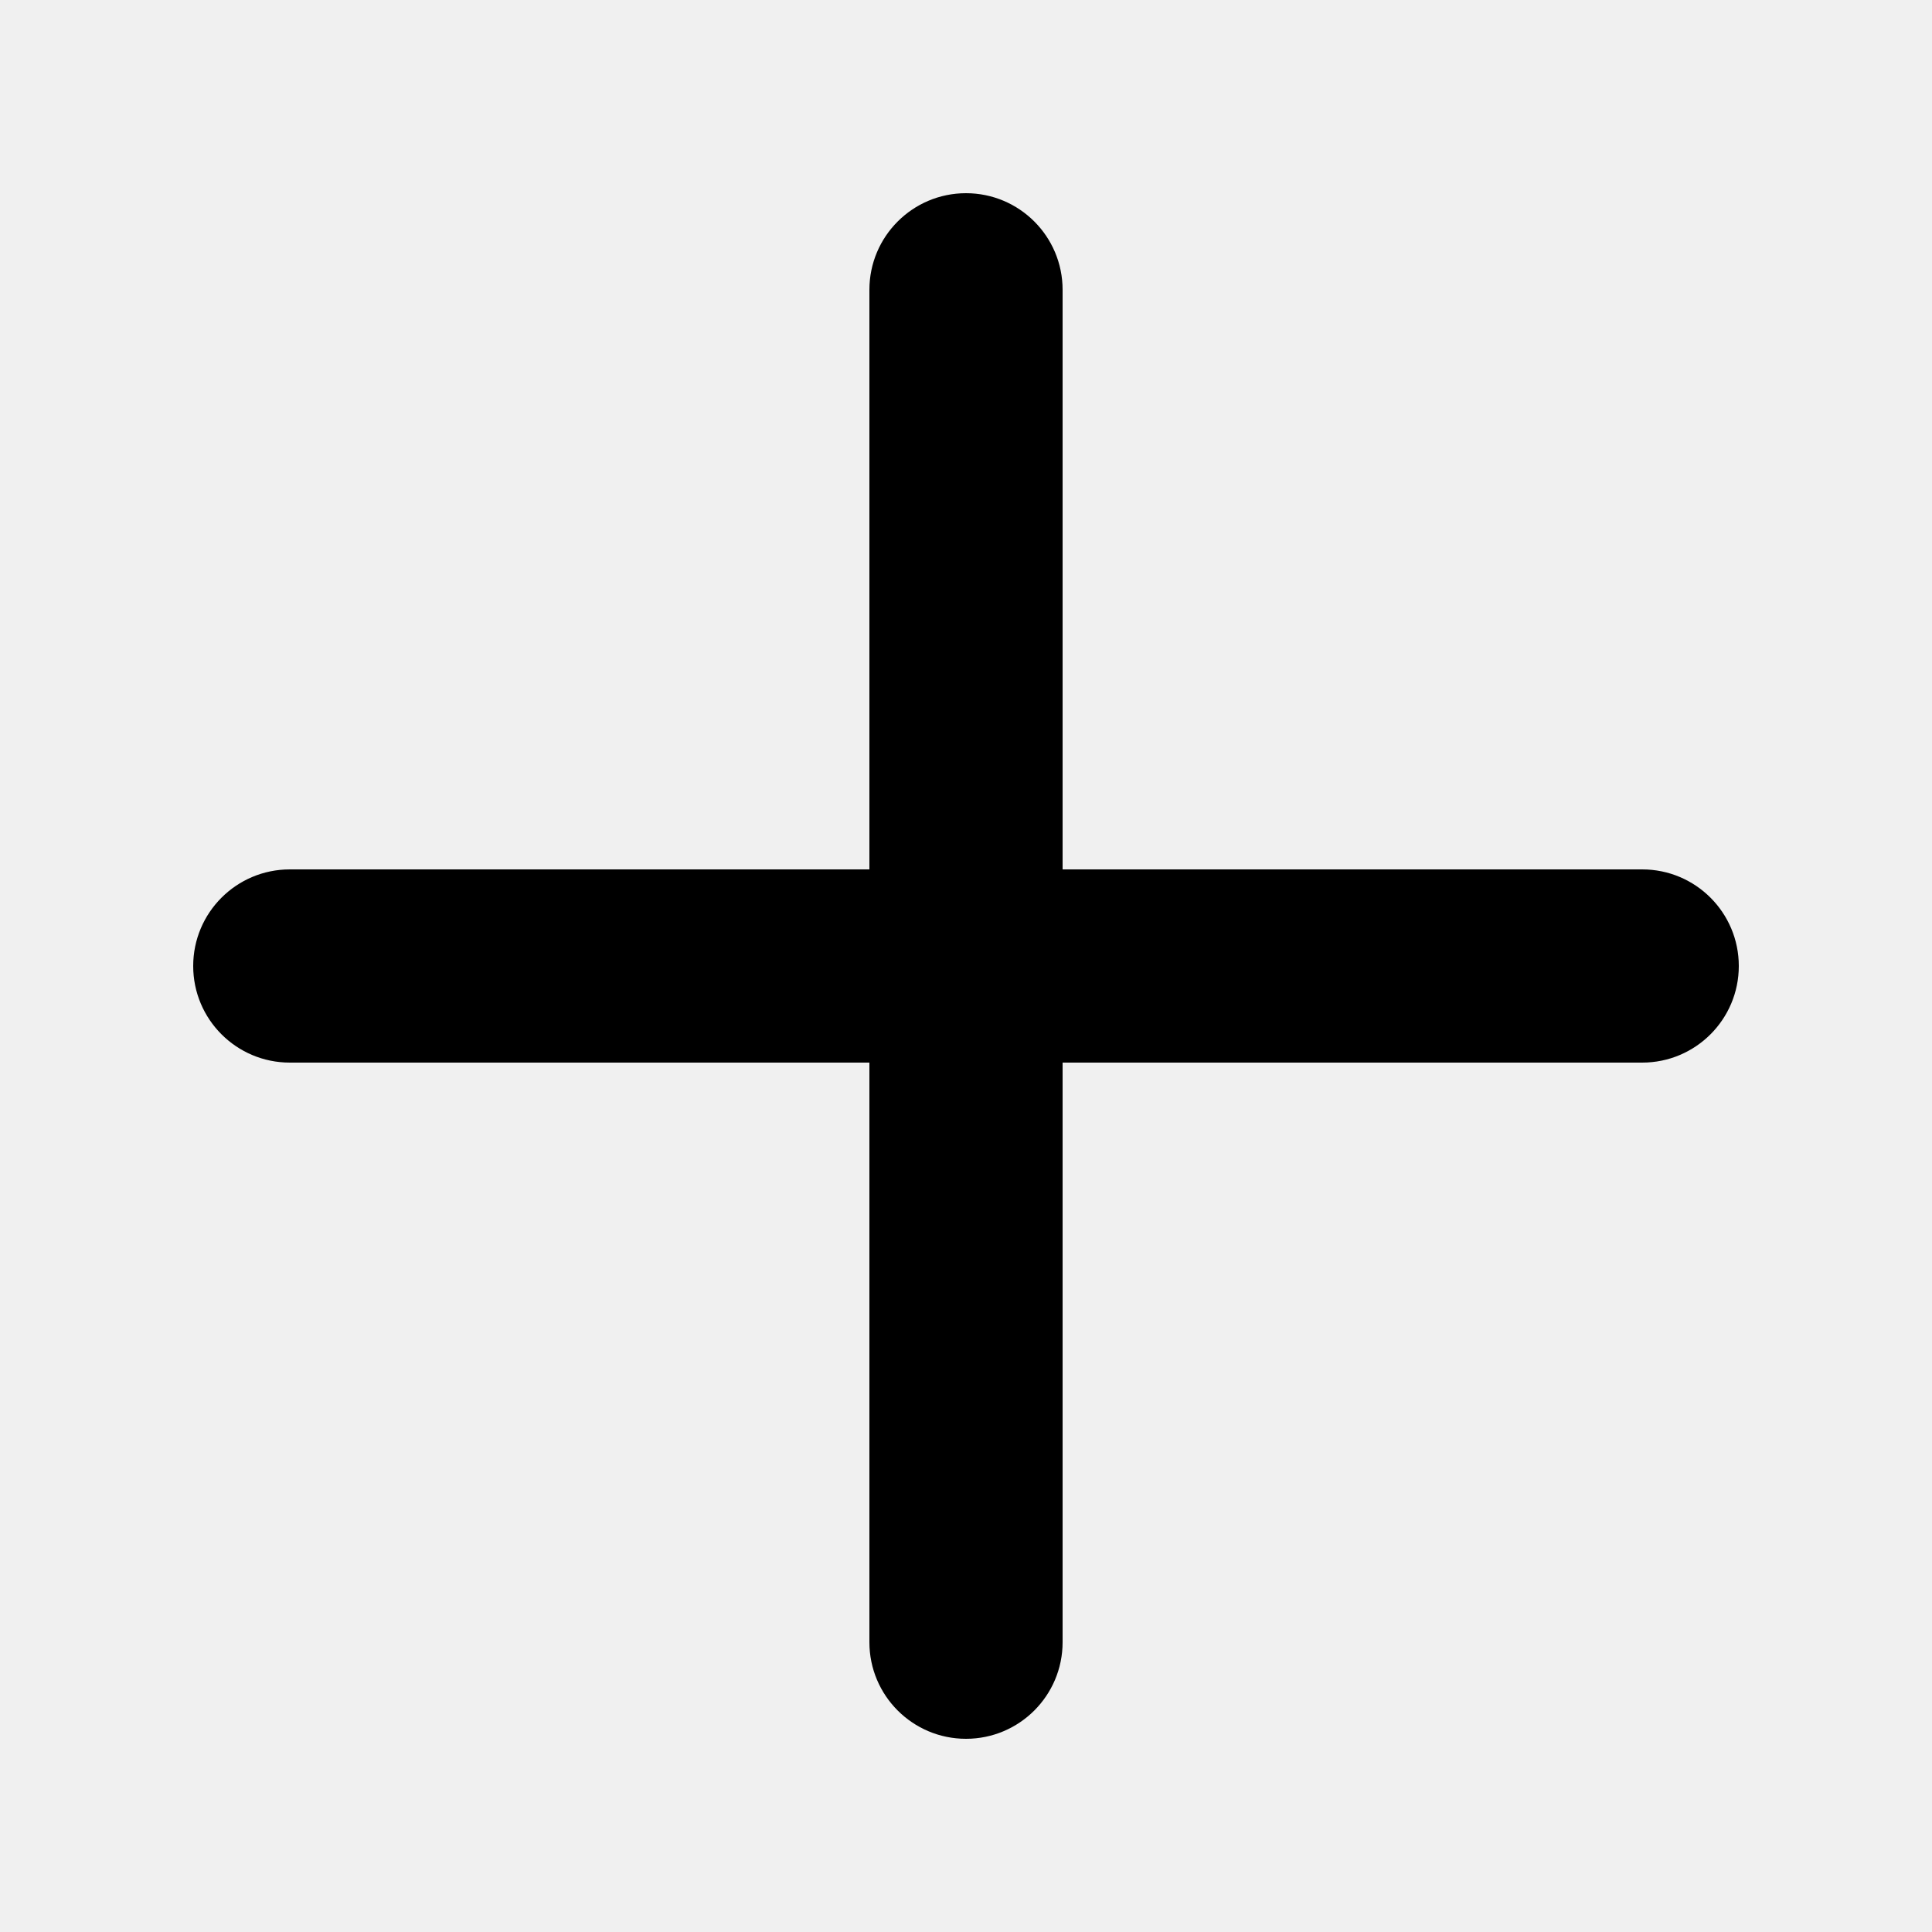
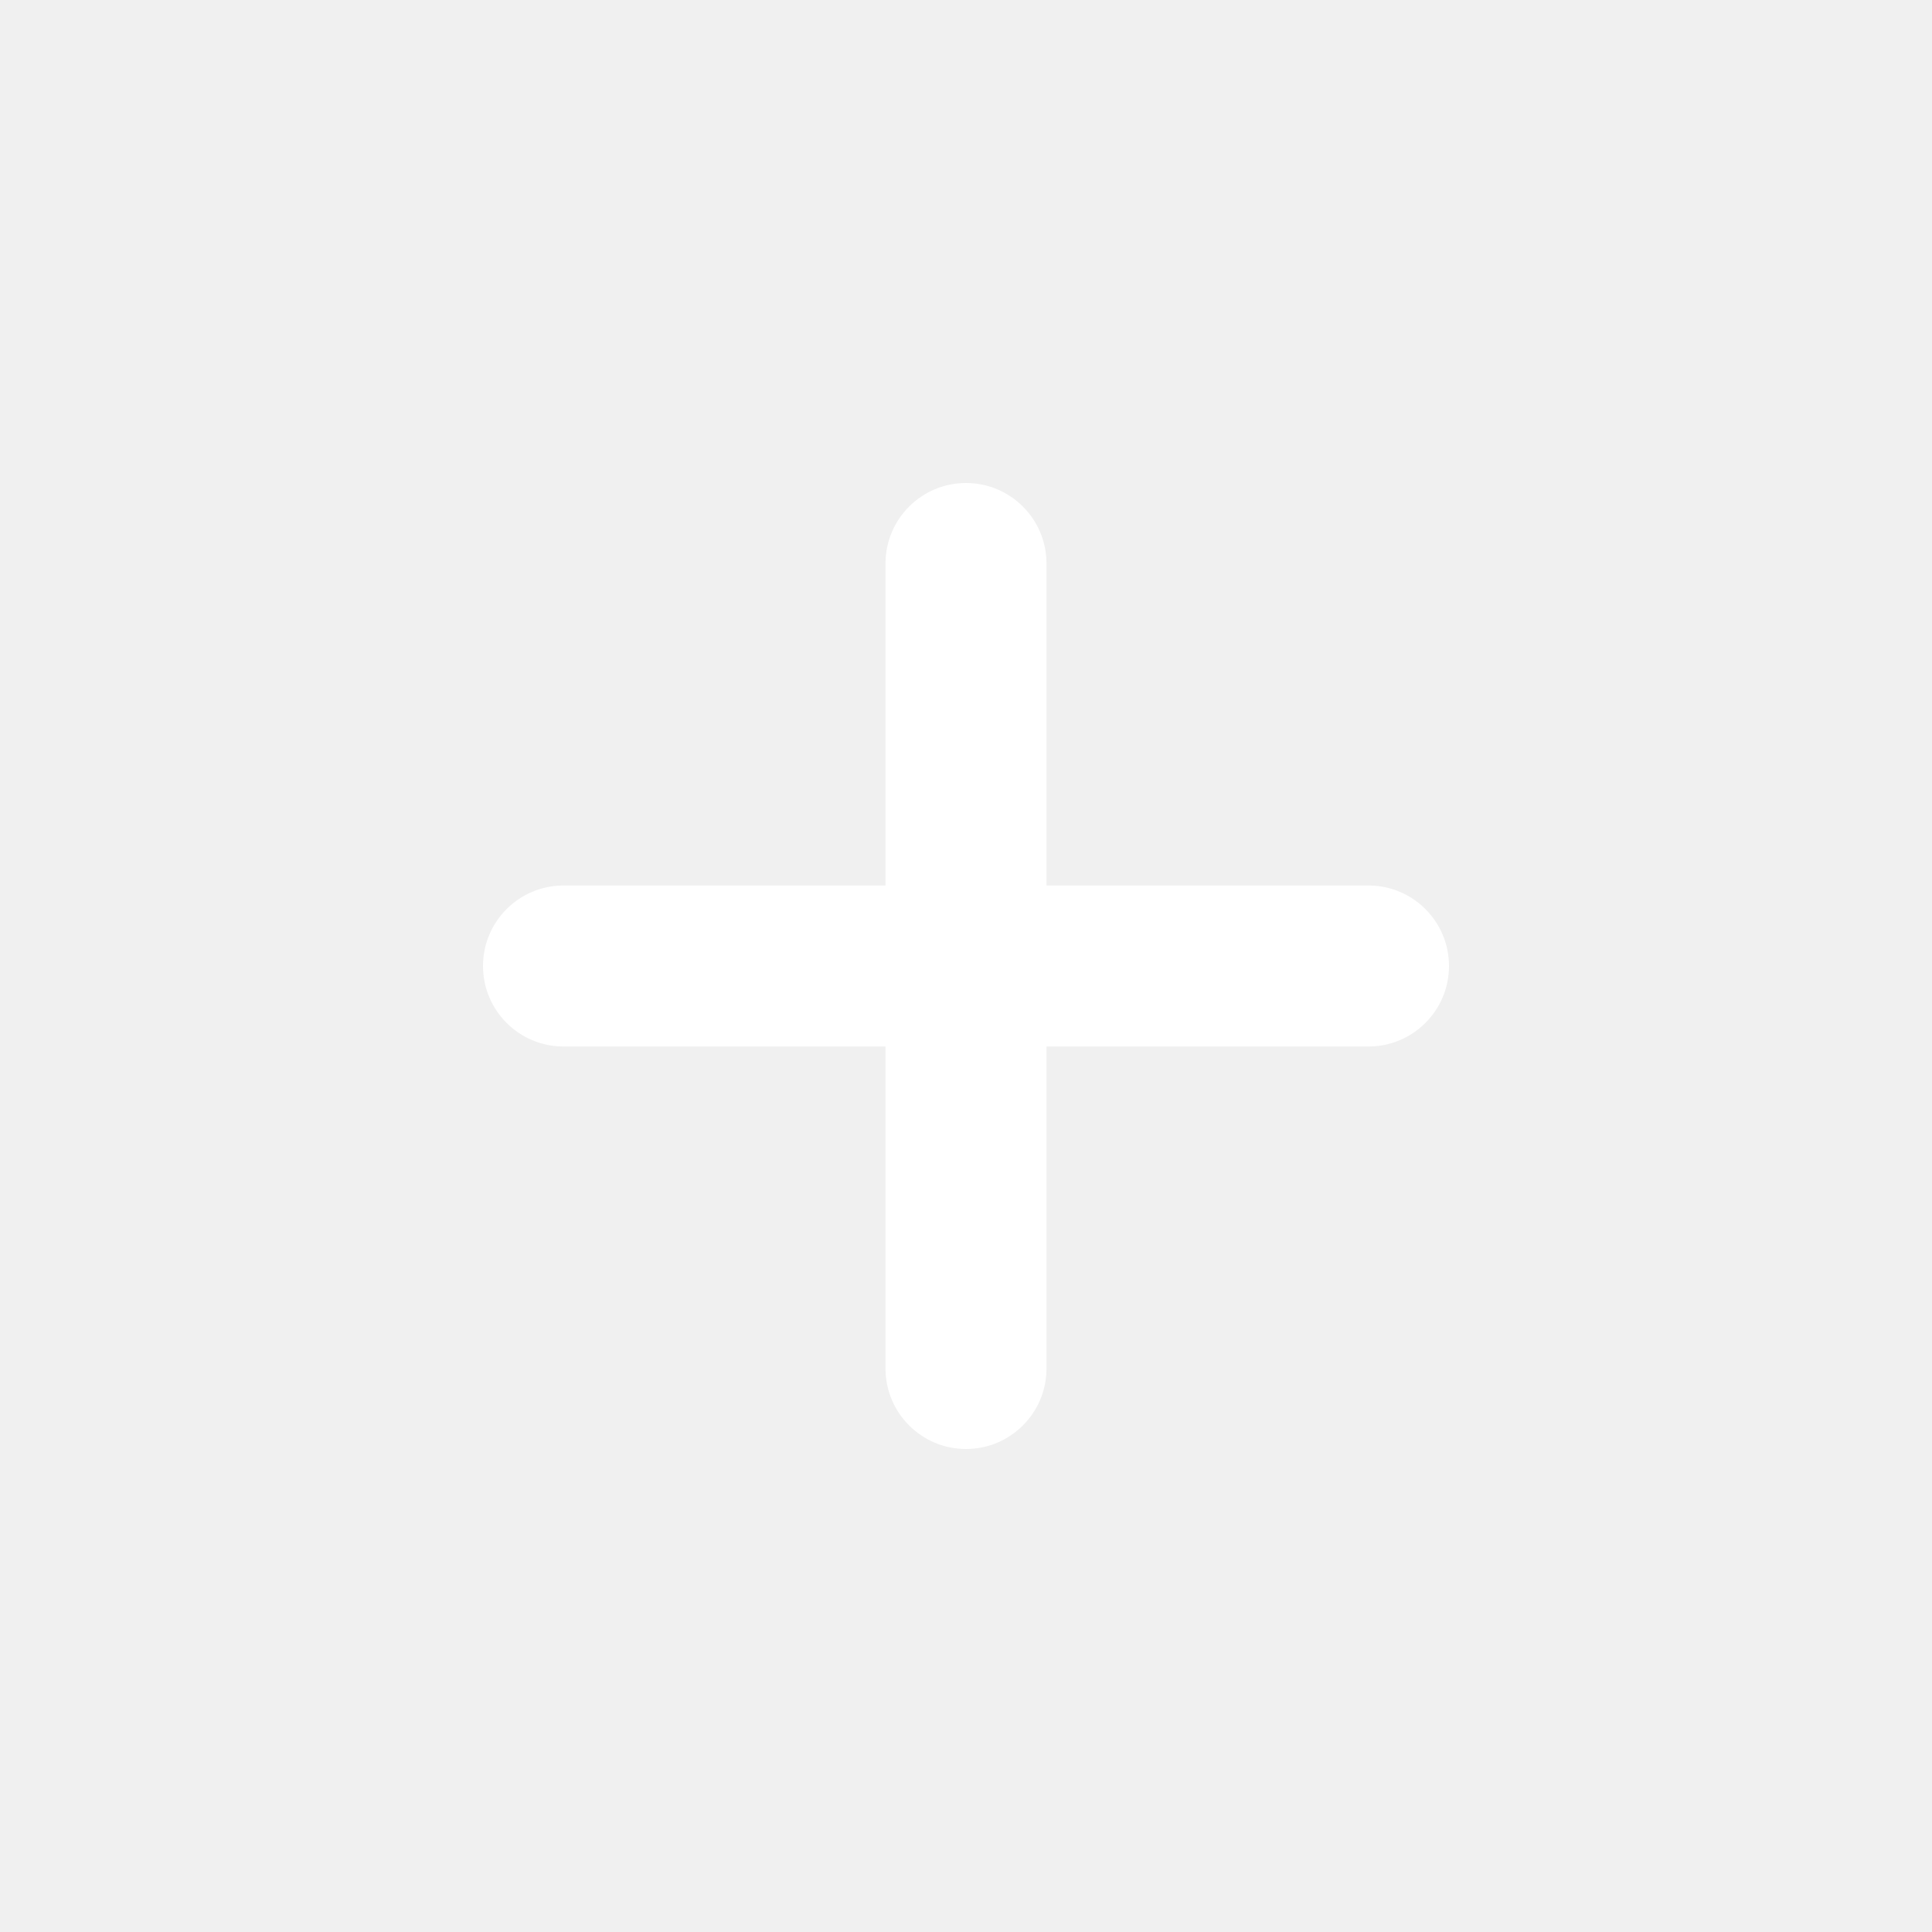
- <svg xmlns="http://www.w3.org/2000/svg" width="800px" height="800px" viewBox="0 0 20 20" fill="none">
-   <path fill="#000000" fill-rule="evenodd" d="M9 17a1 1 0 102 0v-6h6a1 1 0 100-2h-6V3a1 1 0 10-2 0v6H3a1 1 0 000 2h6v6z" />
+ <svg xmlns="http://www.w3.org/2000/svg" width="256px" height="256px" viewBox="0 0 24.00 24.00" fill="none" stroke="#ffffff" stroke-width="0">
+   <g id="SVGRepo_bgCarrier" stroke-width="0" />
+   <g id="SVGRepo_tracerCarrier" stroke-linecap="round" stroke-linejoin="round" stroke="#CCCCCC" stroke-width="0.048" />
+   <g id="SVGRepo_iconCarrier">
+     <path fill-rule="evenodd" clip-rule="evenodd" d="M11 17C11 17.552 11.448 18 12 18C12.552 18 13 17.552 13 17V13H17C17.552 13 18 12.552 18 12C18 11.448 17.552 11 17 11H13V7C13 6.448 12.552 6 12 6C11.448 6 11 6.448 11 7V11H7C6.448 11 6 11.448 6 12C6 12.552 6.448 13 7 13H11V17Z" fill="#ffffff" />
+   </g>
</svg>
